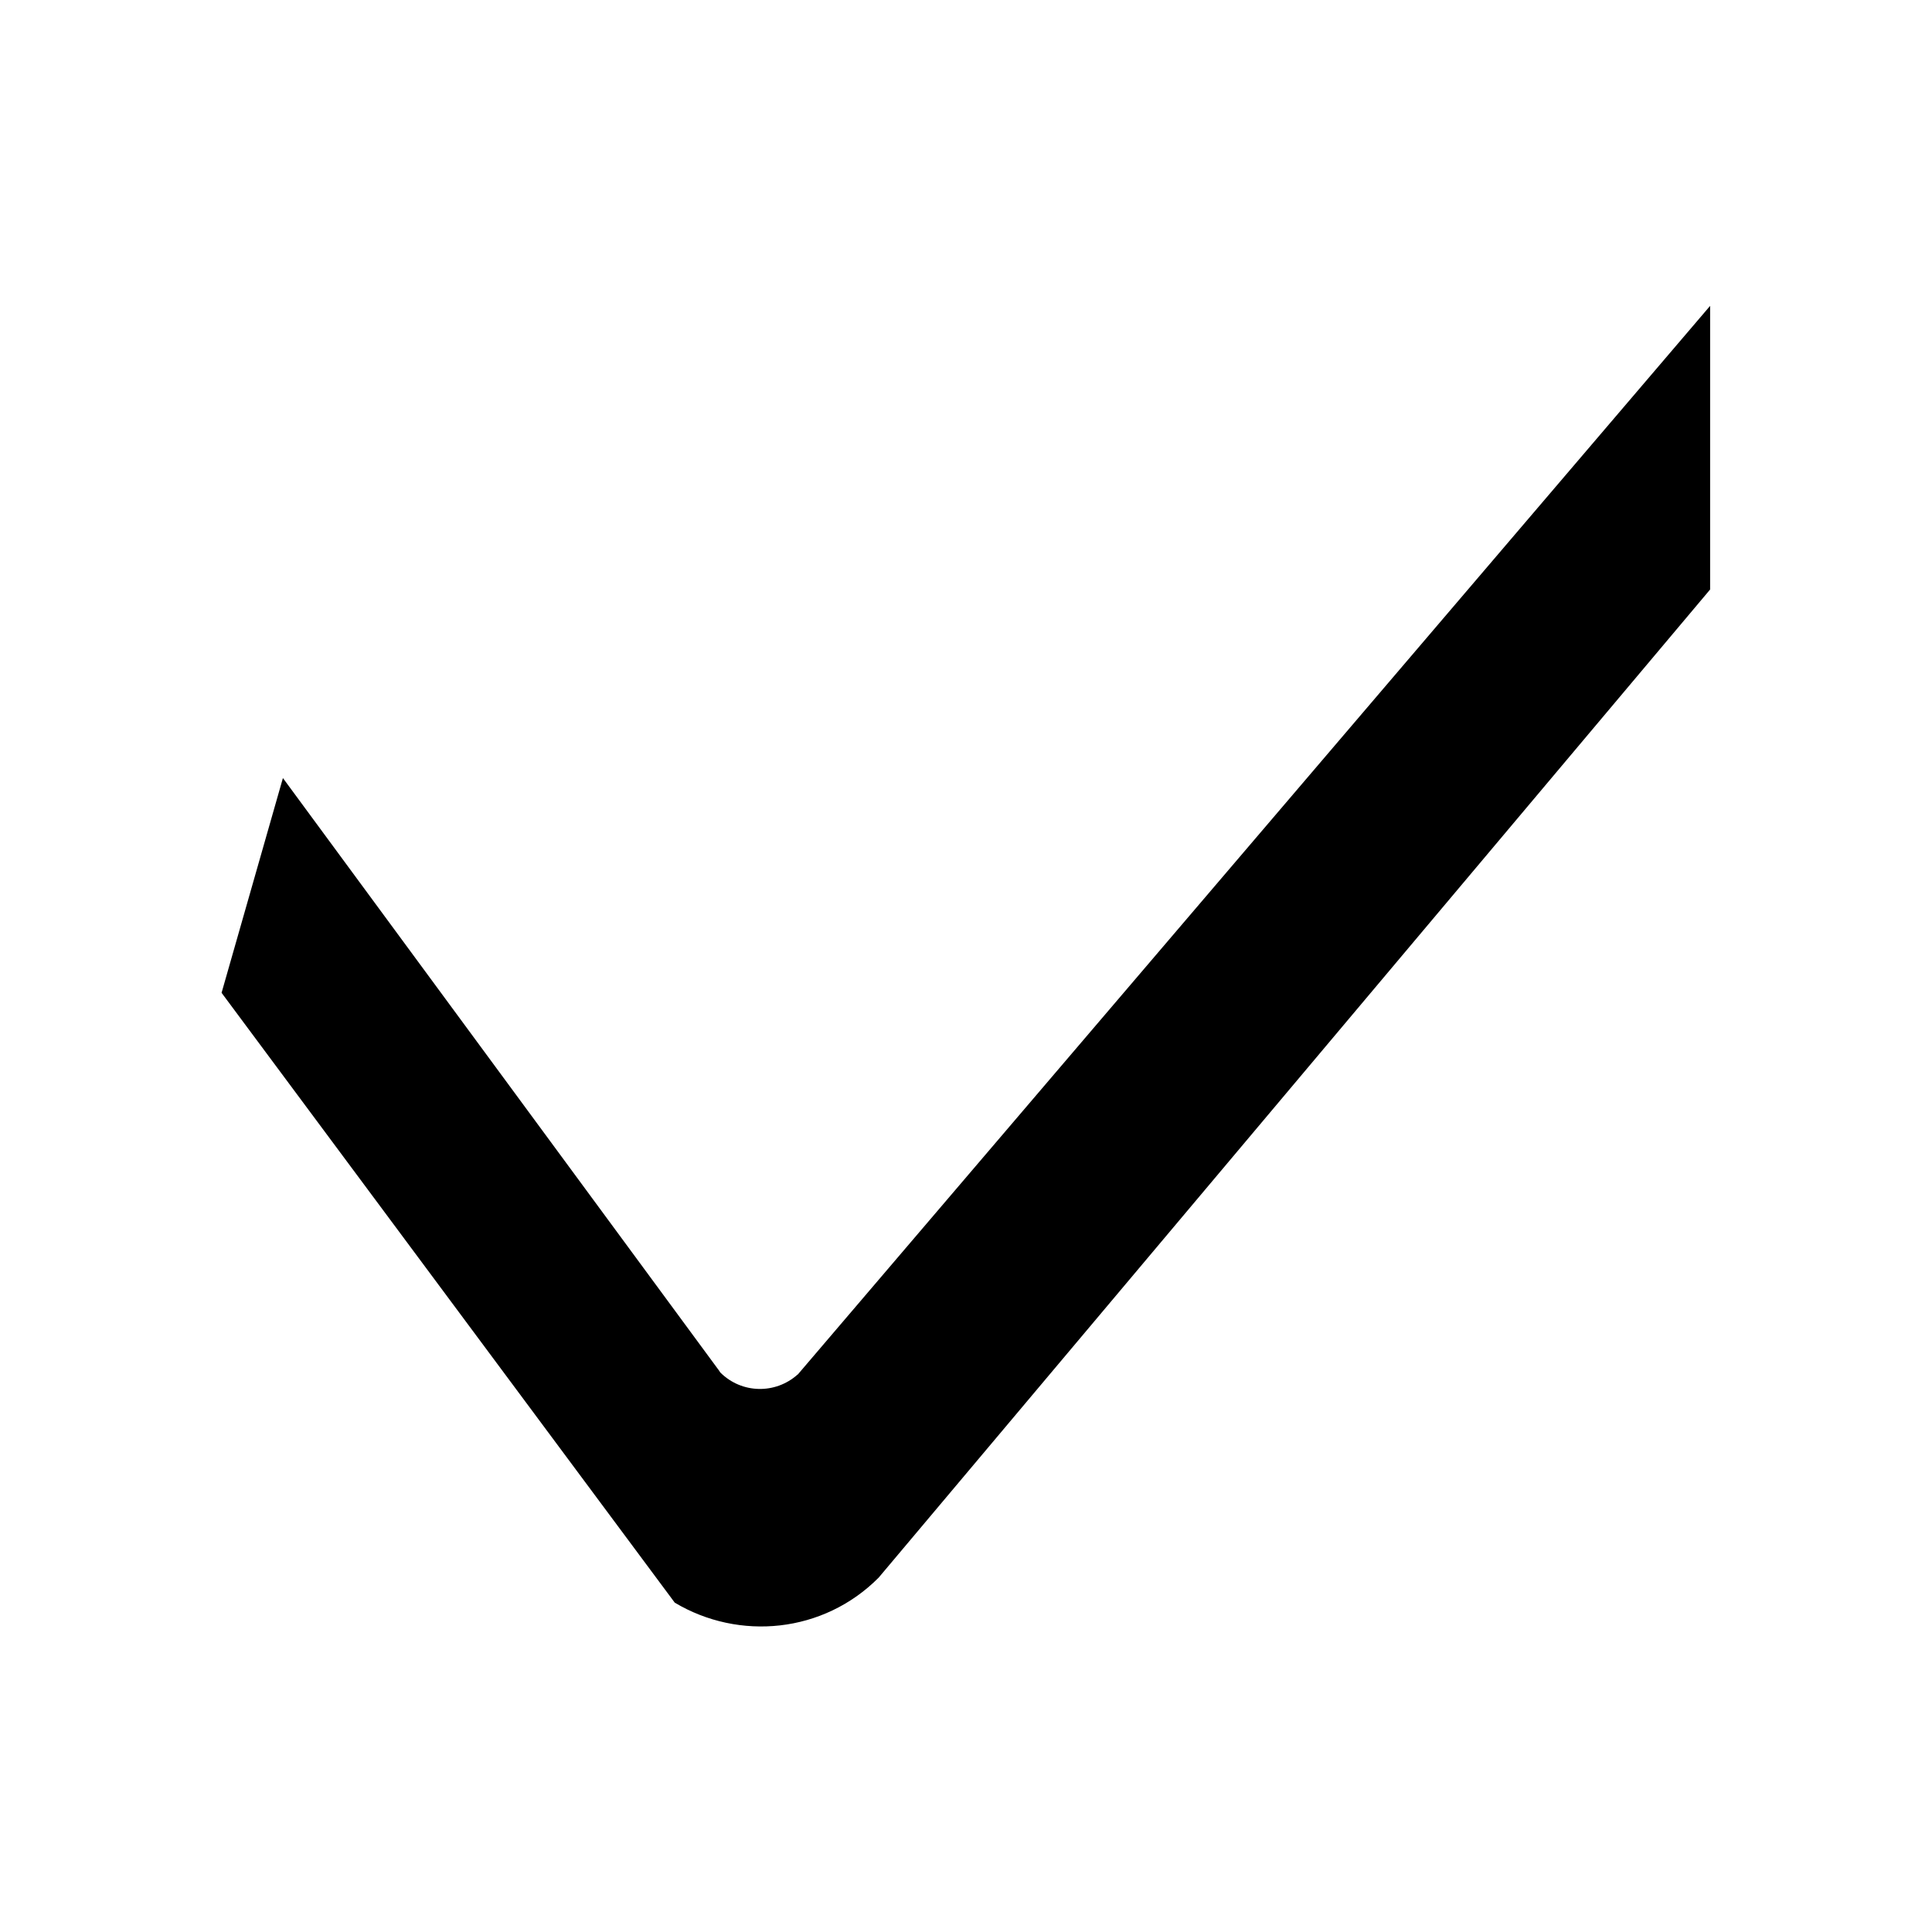
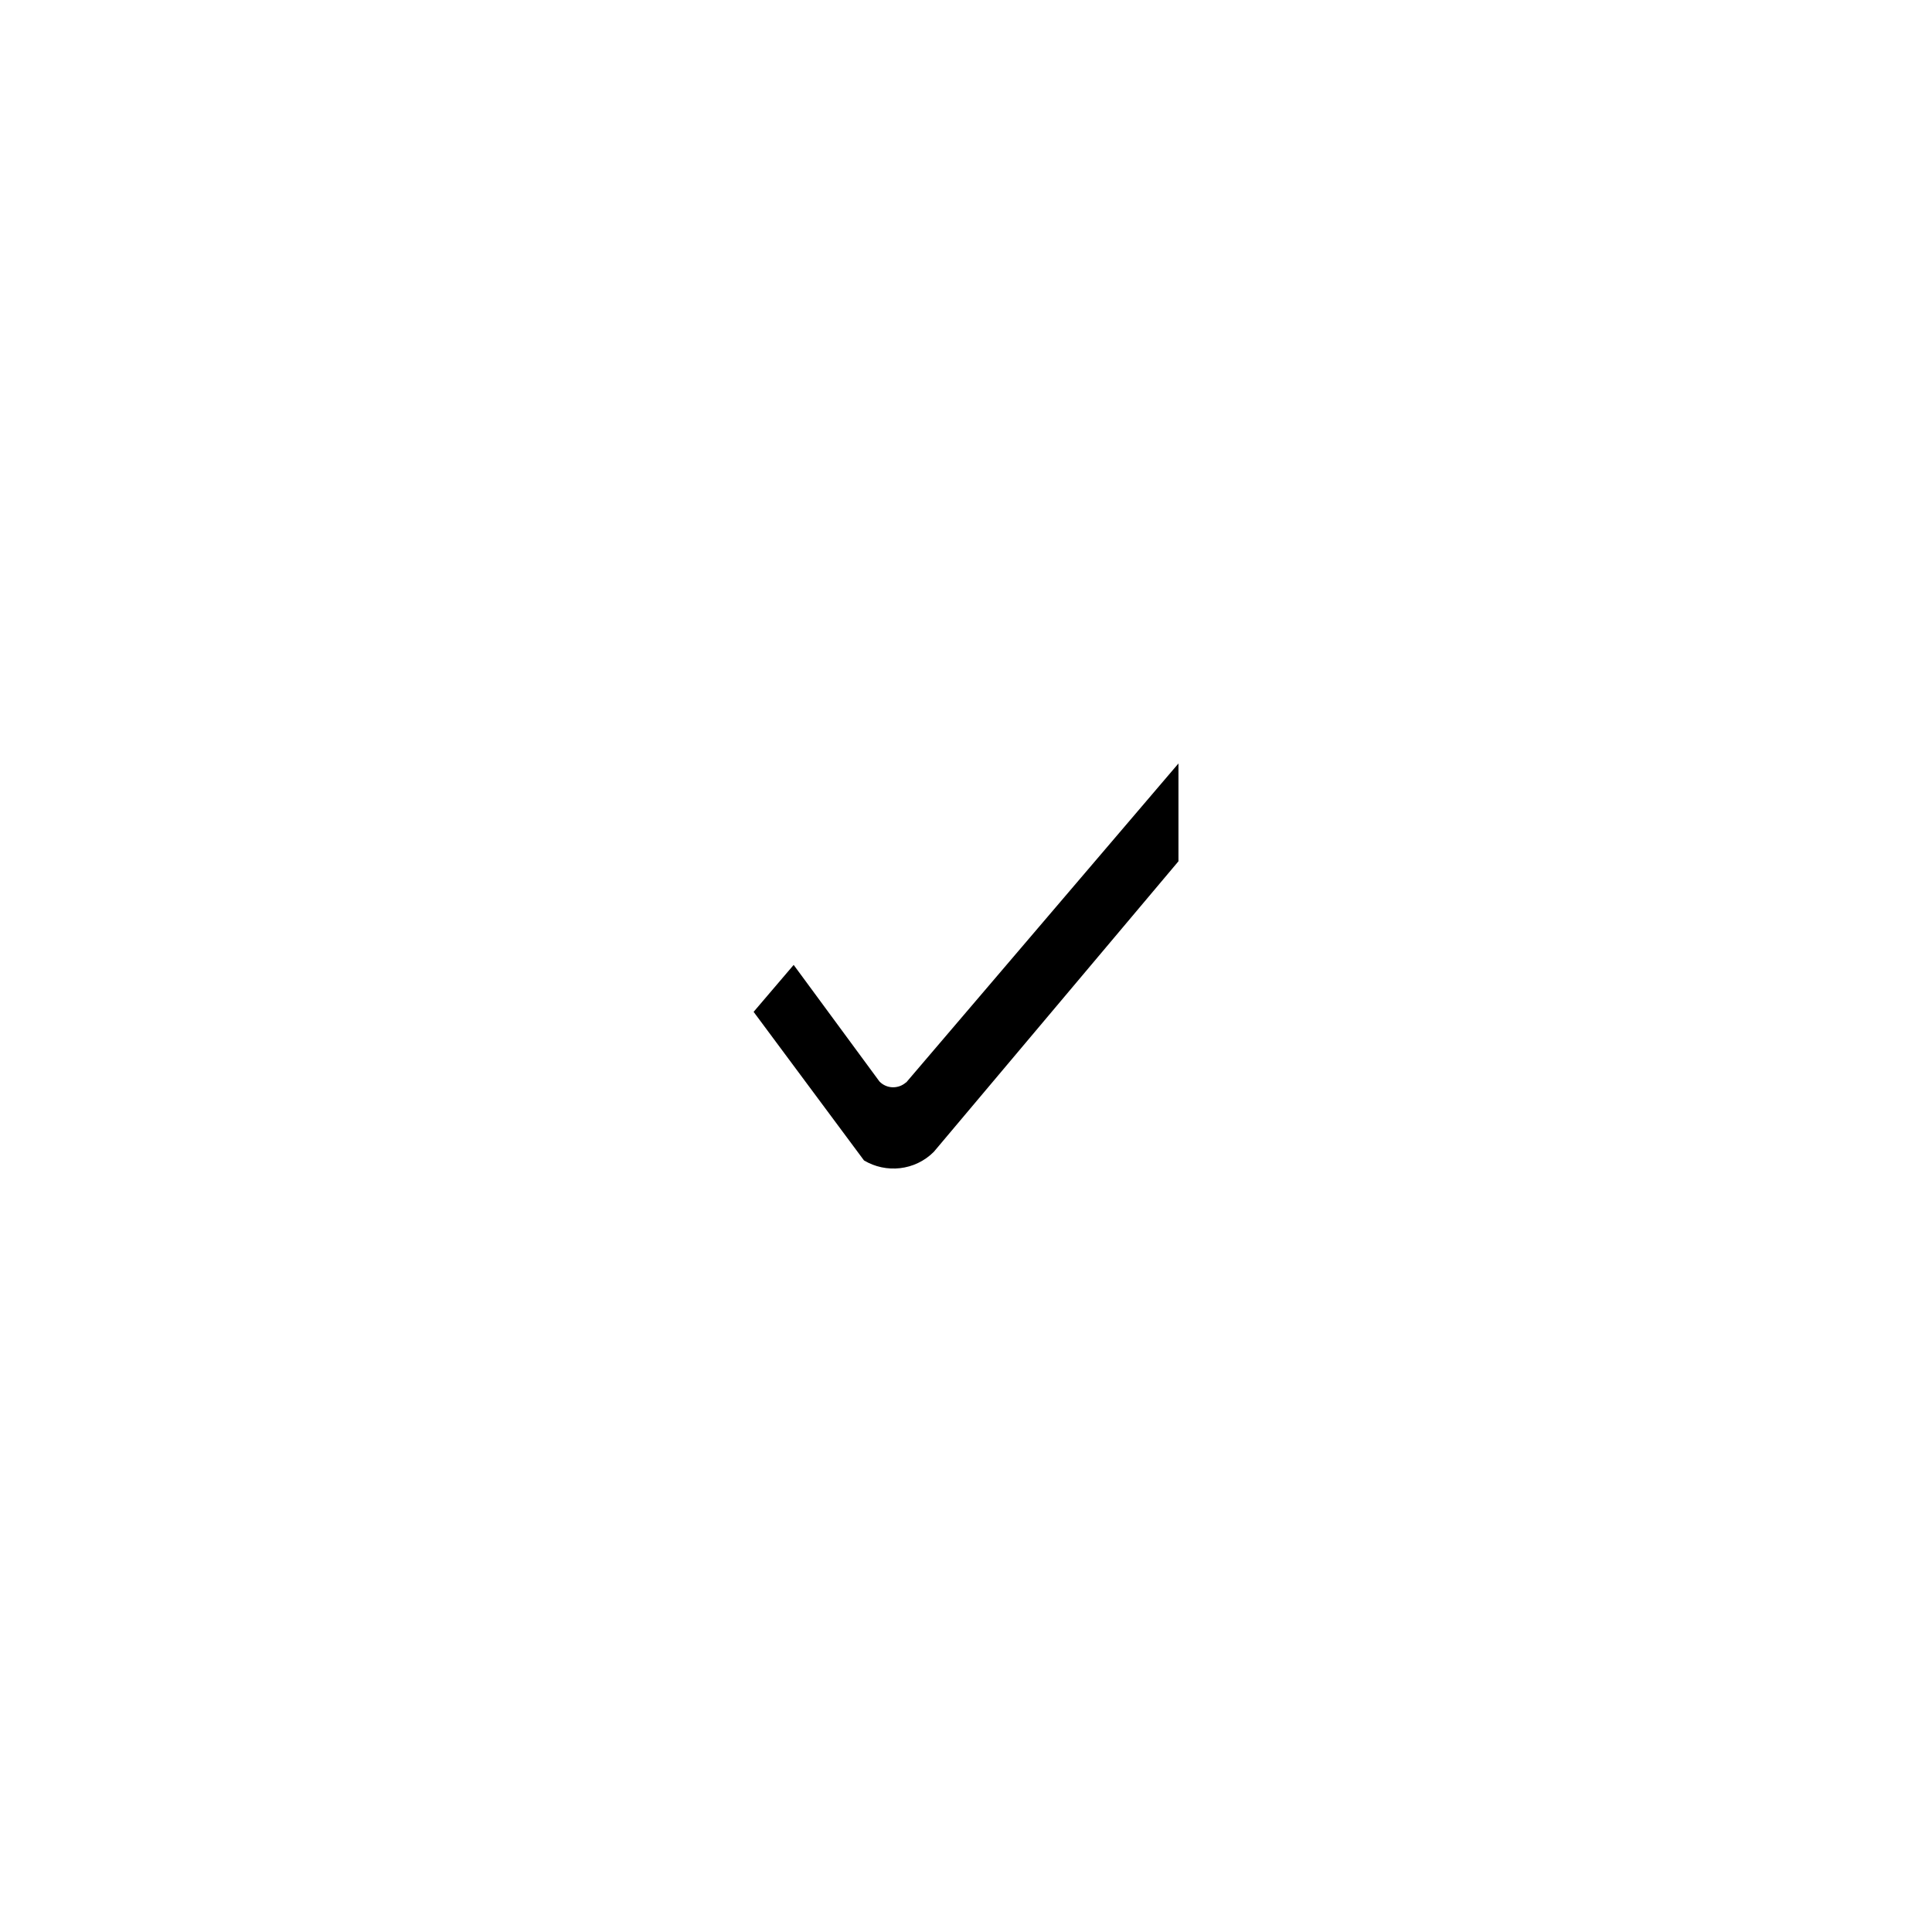
- <svg xmlns="http://www.w3.org/2000/svg" version="1.1" width="32" height="32" viewBox="0 0 32 32">
+ <svg xmlns="http://www.w3.org/2000/svg" version="1.1" id="Layer_1" x="0px" y="0px" width="30px" height="30px" viewBox="0 0 30 30" enable-background="new 0 0 30 30" xml:space="preserve">
+   <g id="Layer_1_1_">
+ </g>
  <g>
- </g>
-   <path d="M13.213 22.767h-0.003c-0.366 0.328-0.926 0.318-1.278-0.033-0.007-0.007-0.012-0.017-0.018-0.027l-7.228-9.82-1.016 3.557 7.506 10.101c1.066 0.636 2.461 0.506 3.377-0.414l13.772-16.367v-4.698l-15.112 17.701z" fill="#000000" />
+     <path d="M14.5,17.886c-0.294,0.294-0.742,0.337-1.084,0.133l-1.714-2.307l0.622-0.729l1.329,1.806   c0.002,0.002,0.003,0.005,0.006,0.007c0.112,0.113,0.292,0.116,0.41,0.011l0.001,0.003l4.229-4.955v1.519L14.5,17.886z" />
+   </g>
</svg>
